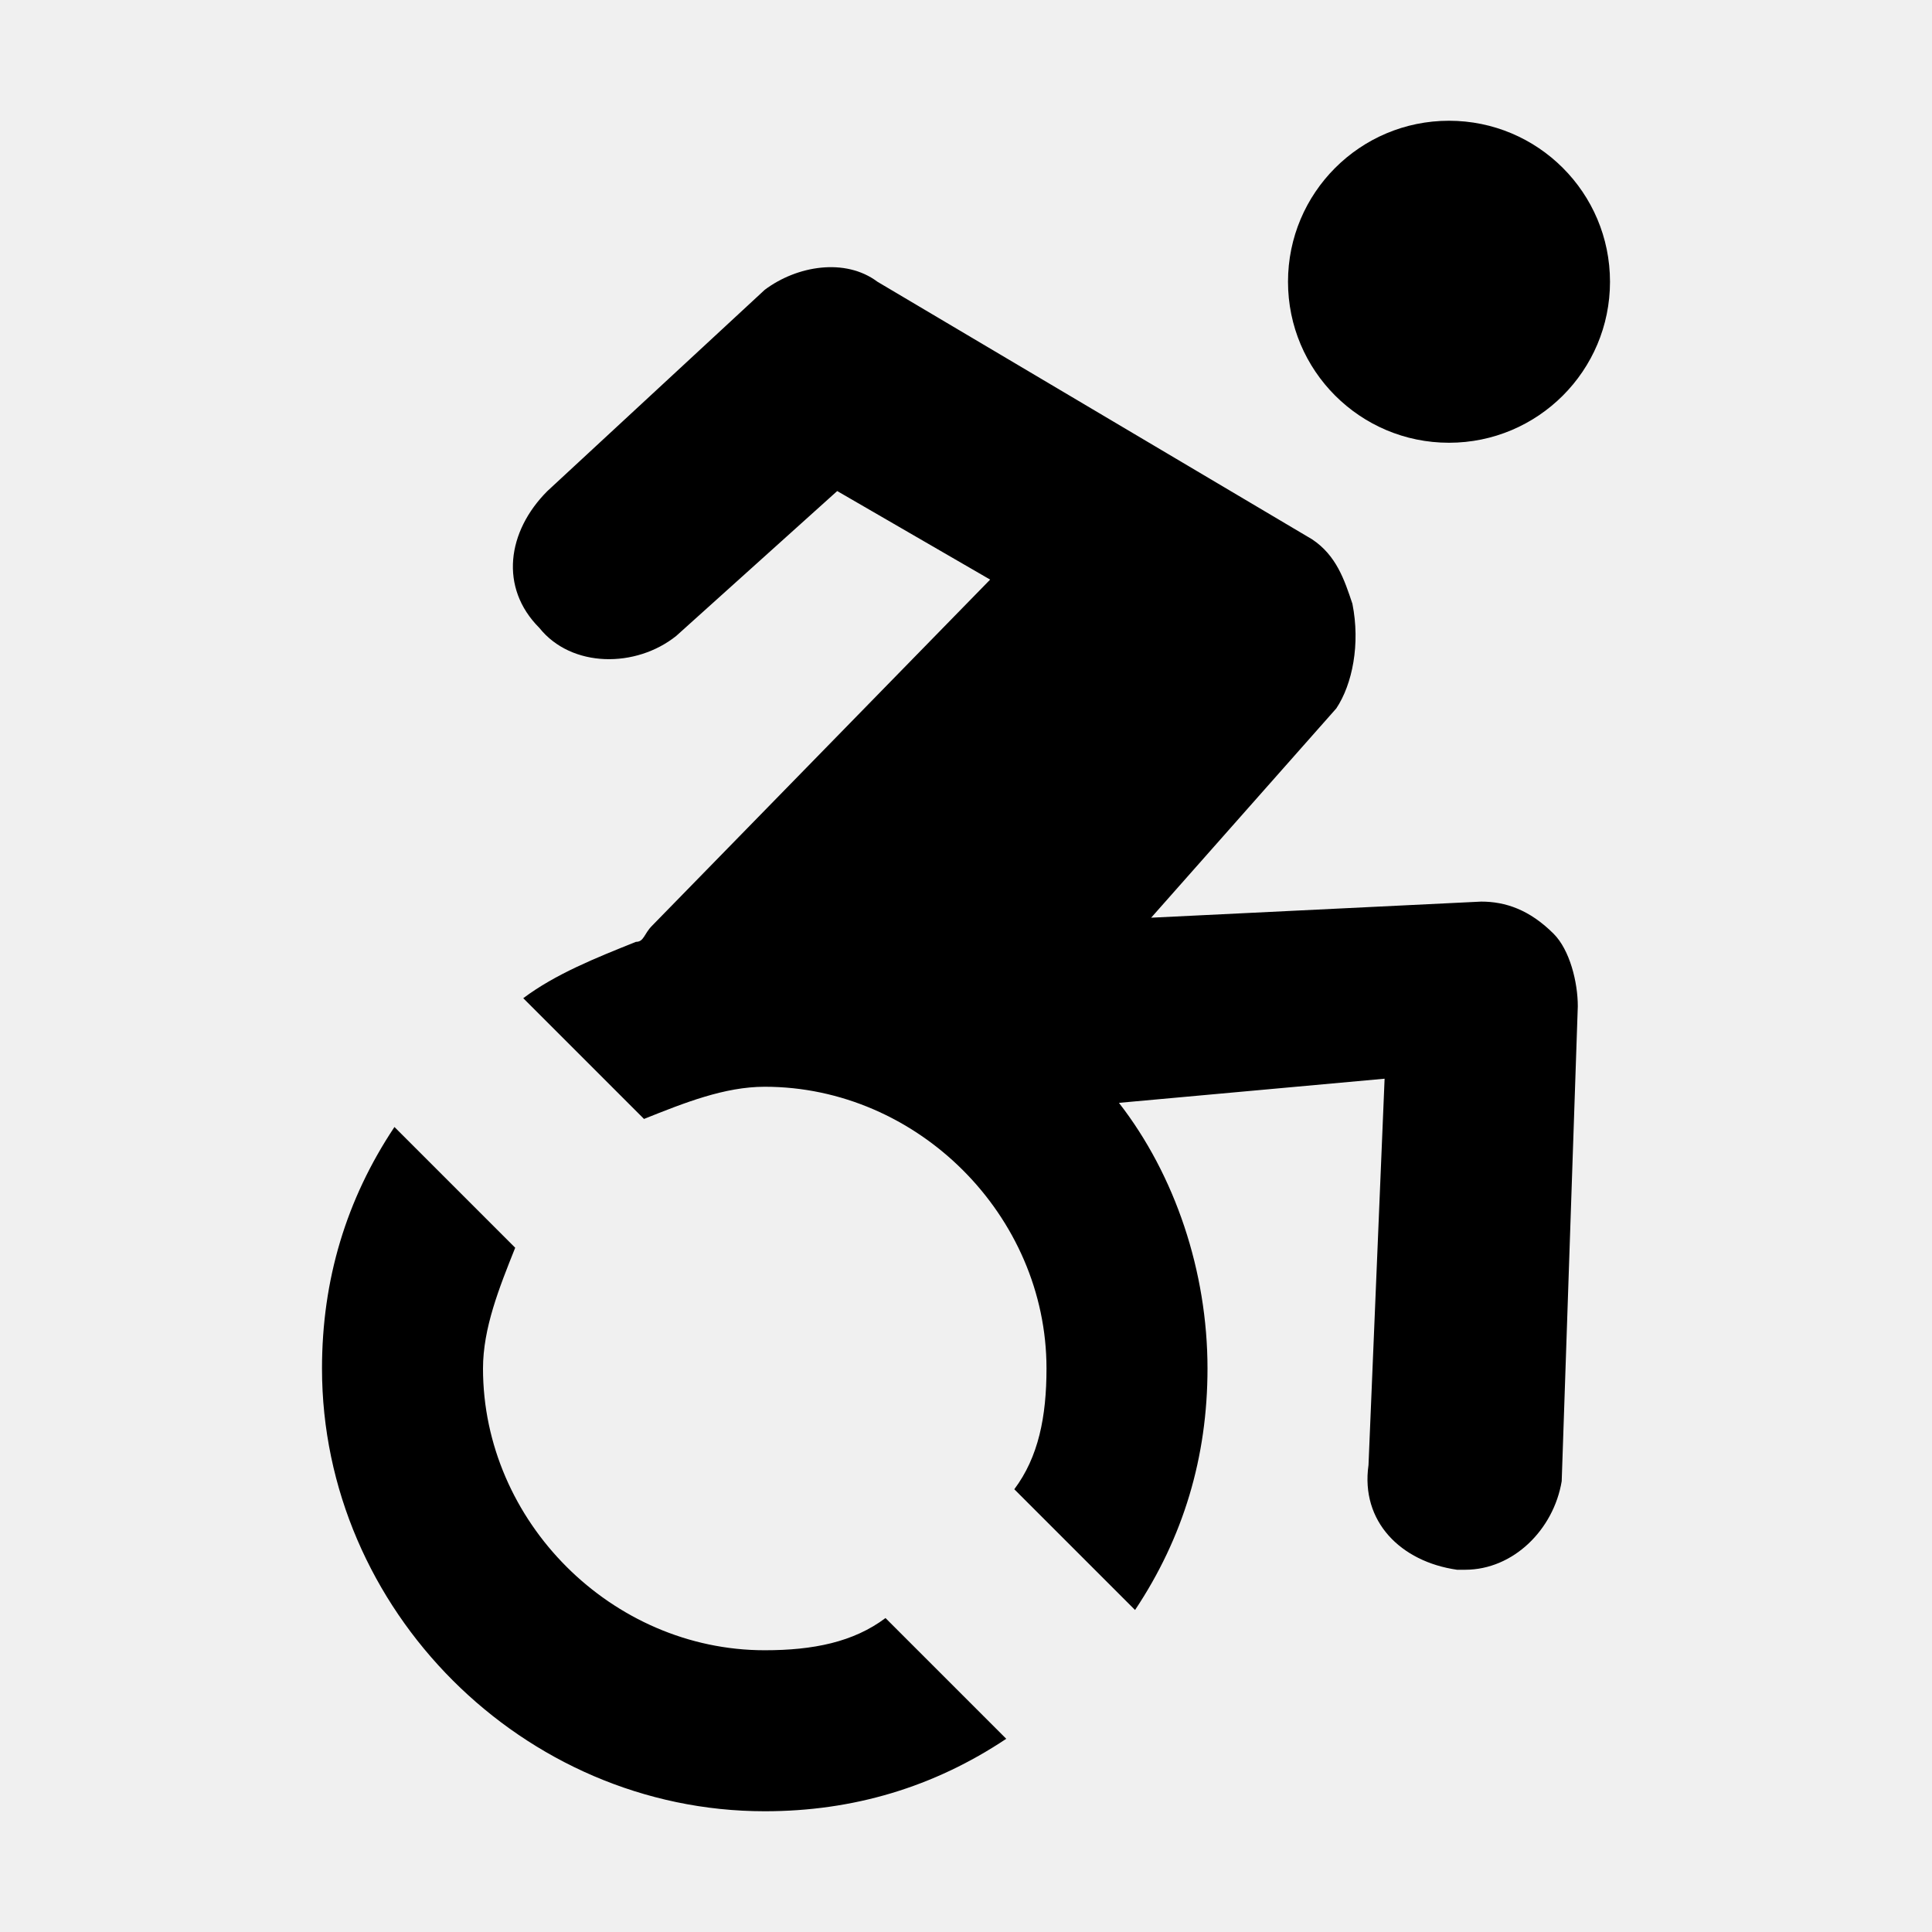
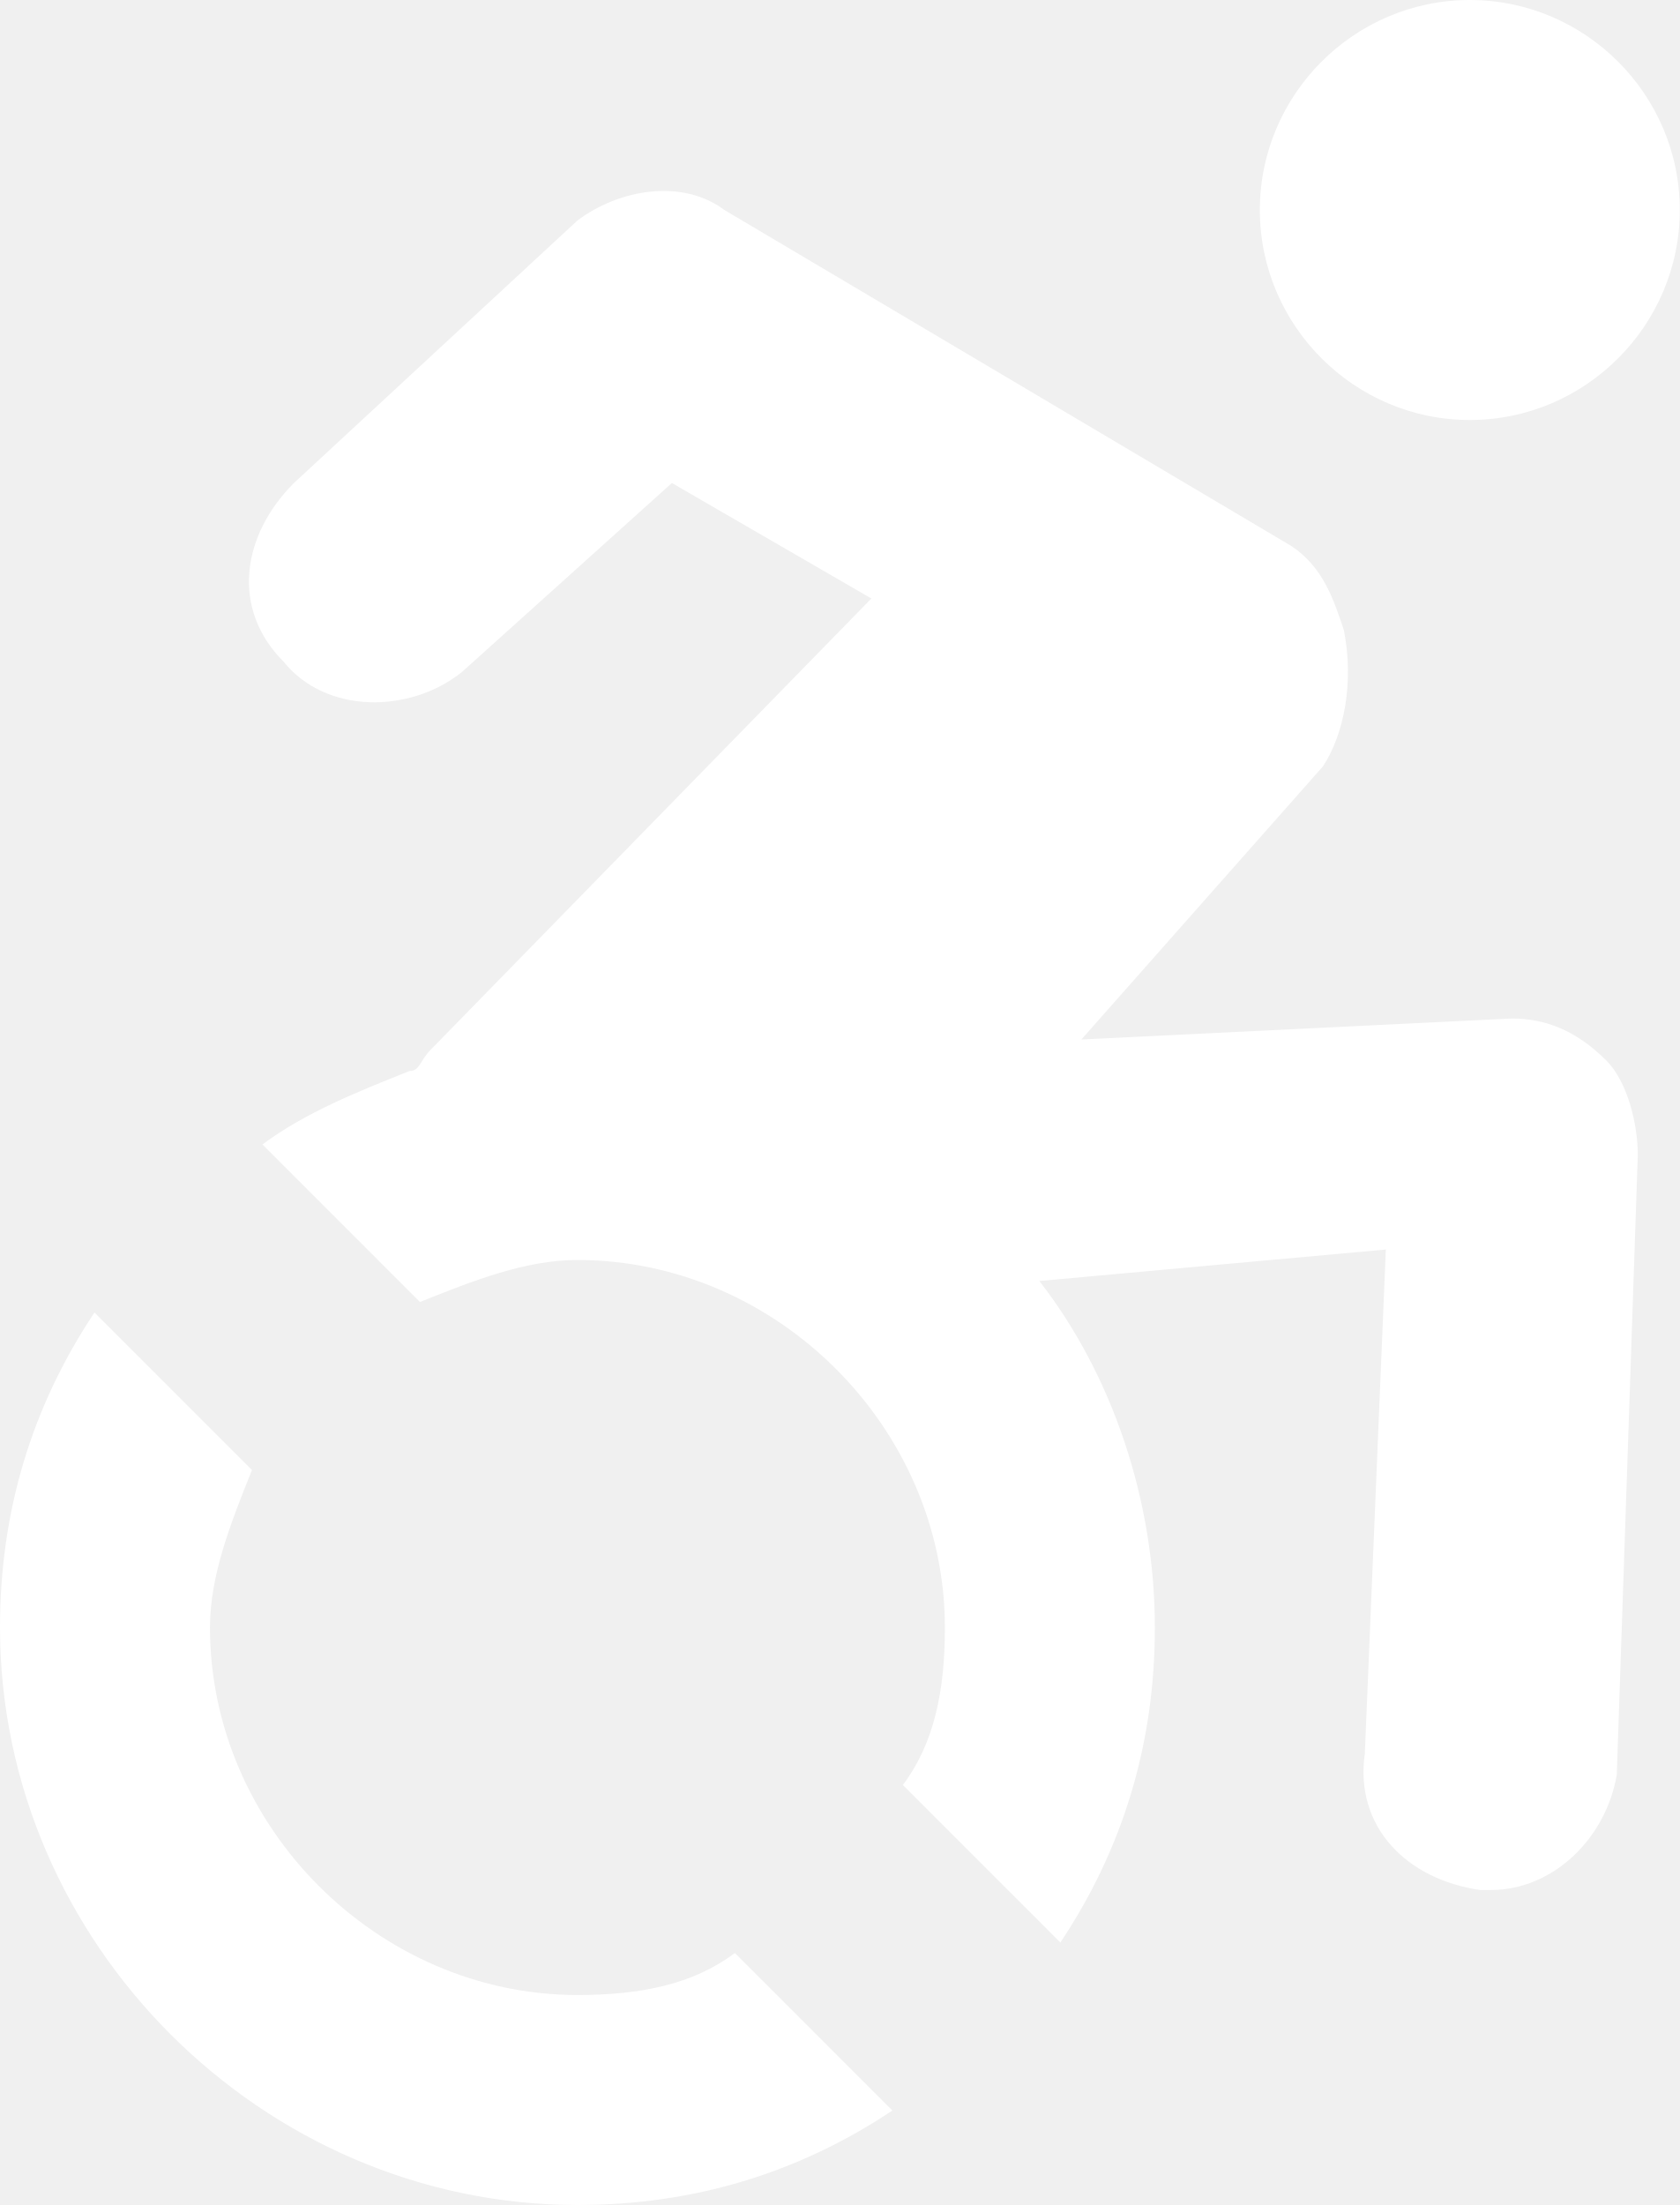
- <svg xmlns="http://www.w3.org/2000/svg" version="1.1" width="24" height="24" viewBox="0 0 24 24">
-   <path d="M18.4,11.2L14.3,11.4L16.6,8.8C16.8,8.5 16.9,8 16.8,7.5C16.7,7.2 16.6,6.9 16.3,6.7L10.9,3.5C10.5,3.2 9.9,3.3 9.5,3.6L6.8,6.1C6.3,6.6 6.2,7.3 6.7,7.8C7.1,8.3 7.9,8.3 8.4,7.9L10.4,6.1L12.3,7.2L8.1,11.5C8,11.6 8,11.7 7.9,11.7C7.4,11.9 6.9,12.1 6.5,12.4L8,13.9C8.5,13.7 9,13.5 9.5,13.5C11.4,13.5 13,15.1 13,17C13,17.6 12.9,18.1 12.6,18.5L14.1,20C14.7,19.1 15,18.1 15,17C15,15.8 14.6,14.6 13.9,13.7L17.2,13.4L17,18.2C16.9,18.9 17.4,19.4 18.1,19.5H18.2C18.8,19.5 19.3,19 19.4,18.4L19.6,12.5C19.6,12.2 19.5,11.8 19.3,11.6C19,11.3 18.7,11.2 18.4,11.2M18,5.5A2,2 0 0,0 20,3.5A2,2 0 0,0 18,1.5A2,2 0 0,0 16,3.5A2,2 0 0,0 18,5.5M12.5,21.6C11.6,22.2 10.6,22.5 9.5,22.5C6.5,22.5 4,20 4,17C4,15.9 4.3,14.9 4.9,14L6.4,15.5C6.2,16 6,16.5 6,17C6,18.9 7.6,20.5 9.5,20.5C10.1,20.5 10.6,20.4 11,20.1L12.5,21.6Z" />
+ <svg xmlns="http://www.w3.org/2000/svg" version="1.1" id="Layer_1" x="0px" y="0px" viewBox="0 0 16 21" style="enable-background:new 0 0 16 21;" xml:space="preserve">
+   <style type="text/css">
+ 	.st0{fill:#FFFFFF;}
+ </style>
+   <path class="st0" d="M14.4,9.7l-4.1,0.2l2.3-2.6C12.8,7,12.9,6.5,12.8,6c-0.1-0.3-0.2-0.6-0.5-0.8L6.9,2c-0.4-0.3-1-0.2-1.4,0.1  L2.8,4.6C2.3,5.1,2.2,5.8,2.7,6.3c0.4,0.5,1.2,0.5,1.7,0.1l2-1.8l1.9,1.1L4.1,10C4,10.1,4,10.2,3.9,10.2c-0.5,0.2-1,0.4-1.4,0.7  L4,12.4C4.5,12.2,5,12,5.5,12C7.4,12,9,13.6,9,15.5c0,0.6-0.1,1.1-0.4,1.5l1.5,1.5c0.6-0.9,0.9-1.9,0.9-3c0-1.2-0.4-2.4-1.1-3.3  l3.3-0.3L13,16.7c-0.1,0.7,0.4,1.2,1.1,1.3h0.1c0.6,0,1.1-0.5,1.2-1.1l0.2-5.9c0-0.3-0.1-0.7-0.3-0.9C15,9.8,14.7,9.7,14.4,9.7   M14,4c1.1,0,2-0.9,2-2s-0.9-2-2-2s-2,0.9-2,2S12.9,4,14,4 M8.5,20.1c-0.9,0.6-1.9,0.9-3,0.9c-3,0-5.5-2.5-5.5-5.5  c0-1.1,0.3-2.1,0.9-3L2.4,14C2.2,14.5,2,15,2,15.5C2,17.4,3.6,19,5.5,19c0.6,0,1.1-0.1,1.5-0.4L8.5,20.1z" />
</svg>
